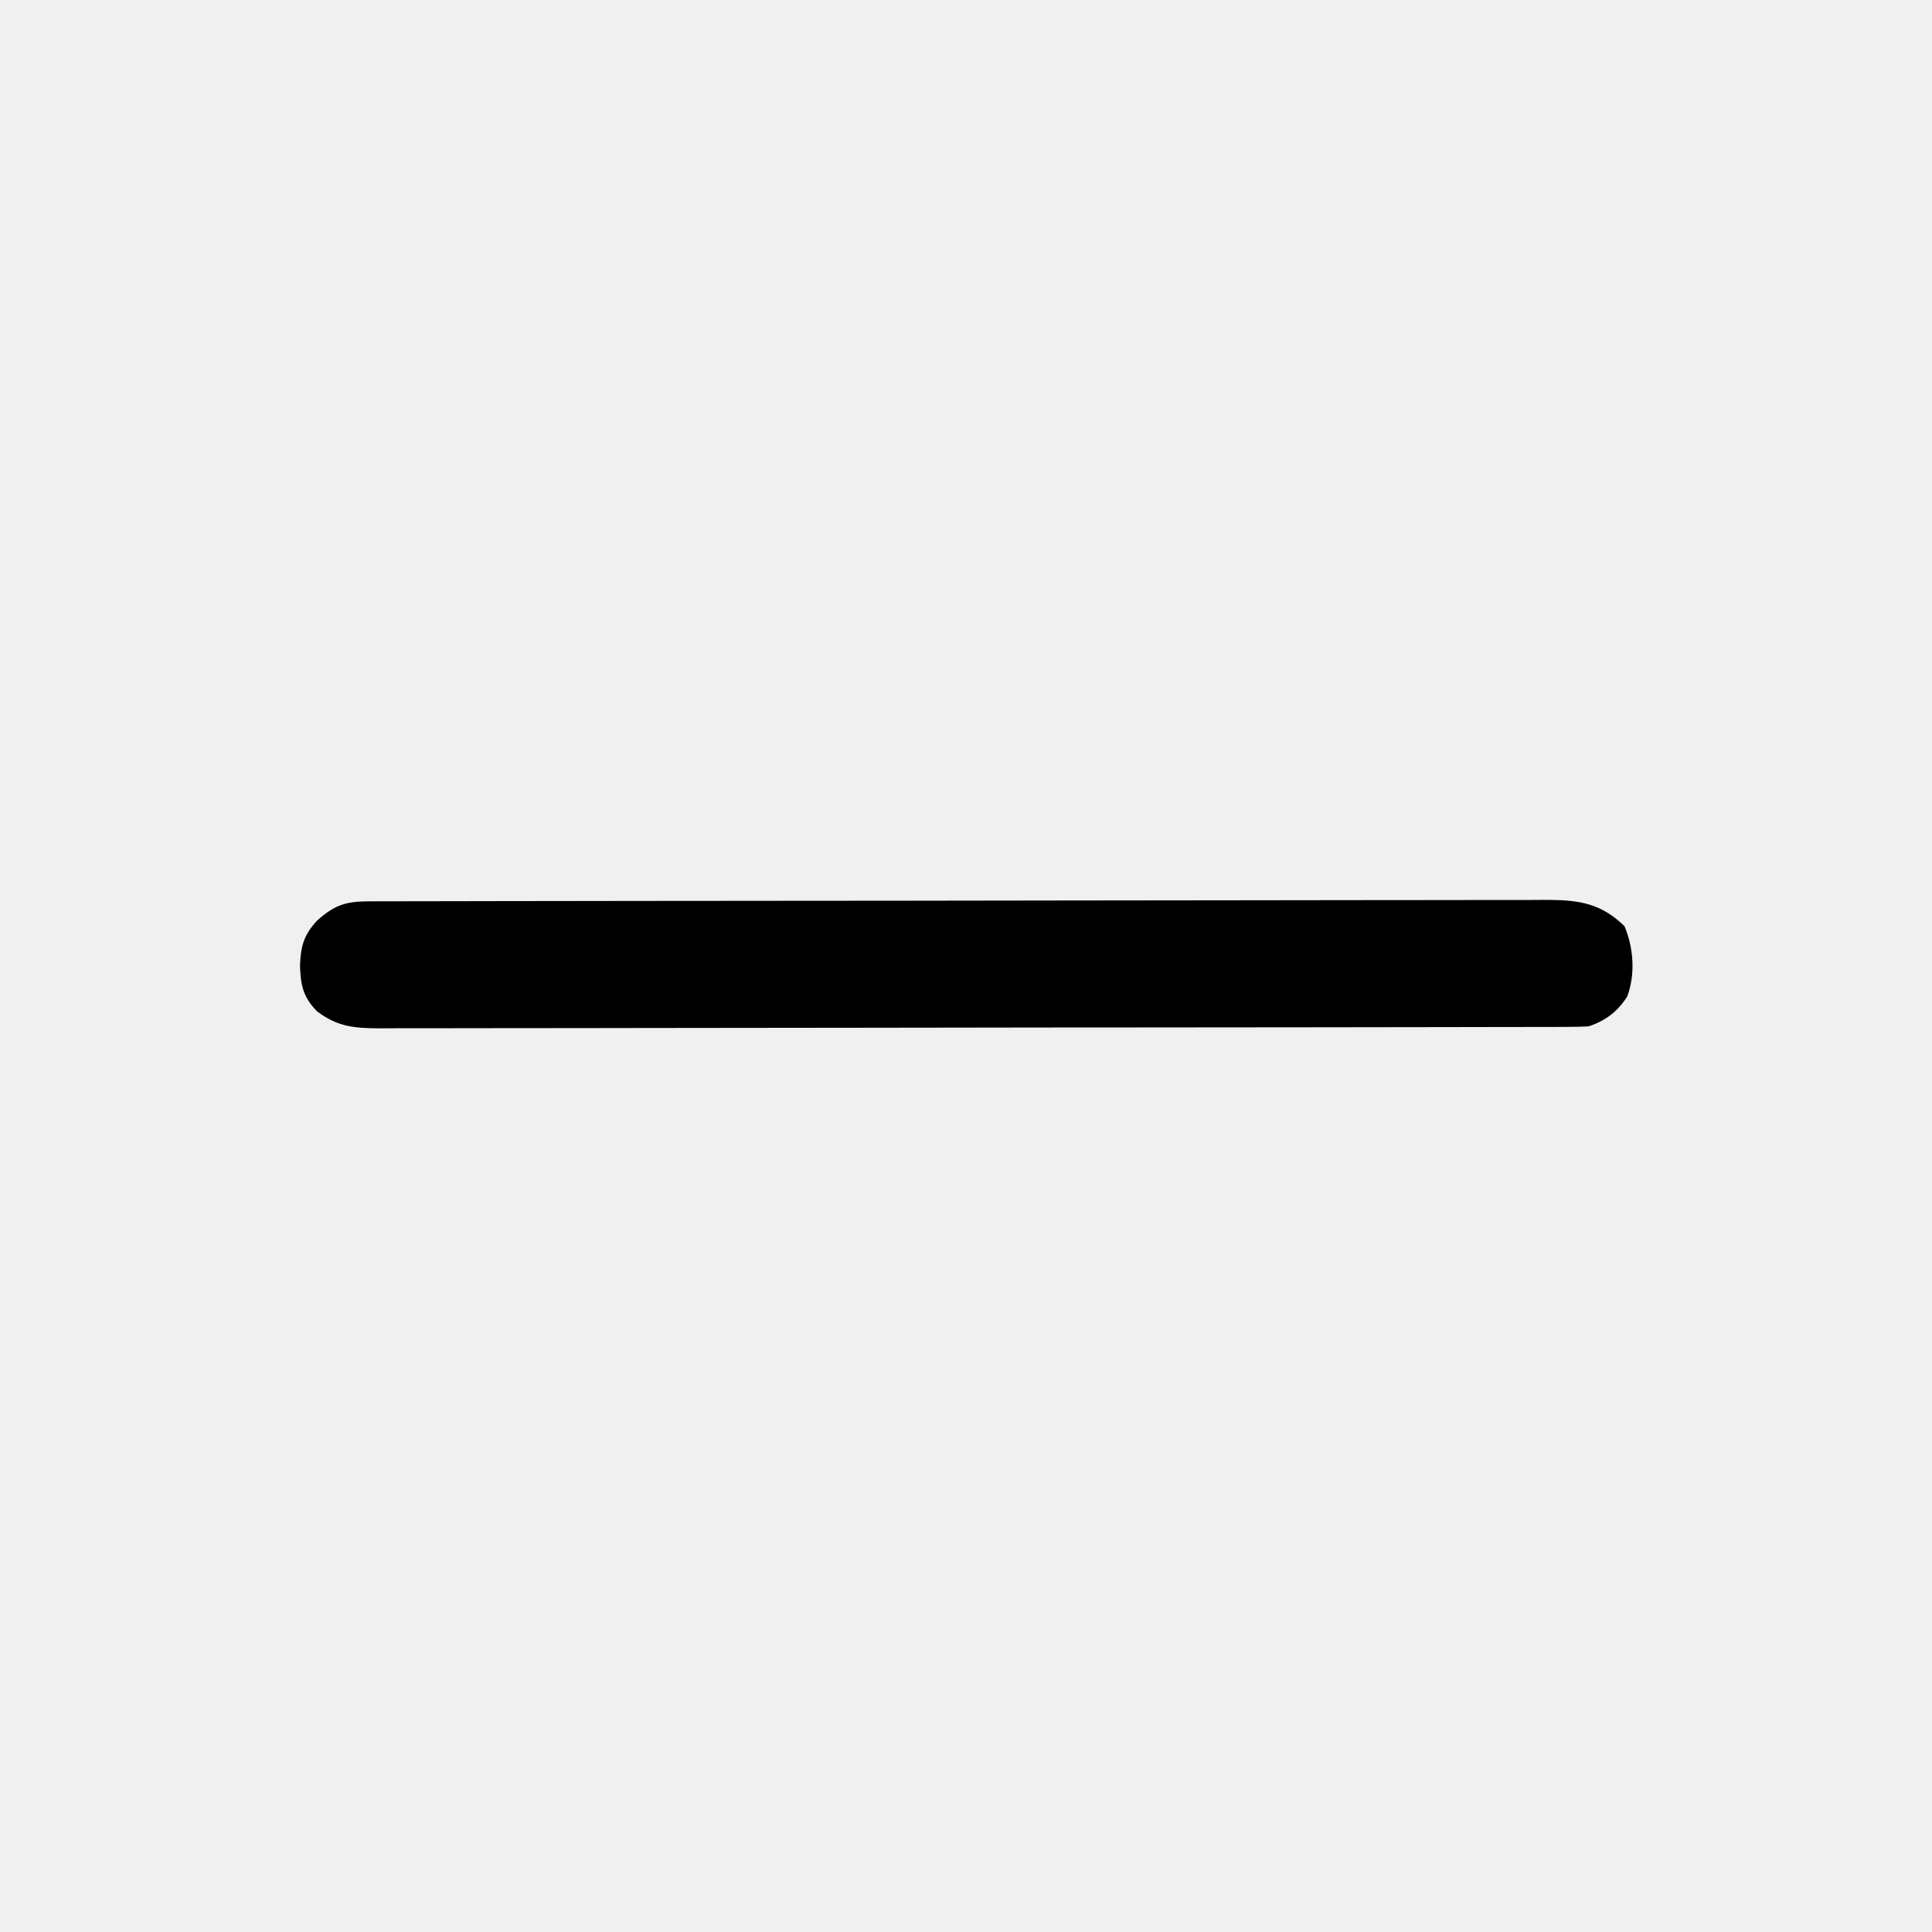
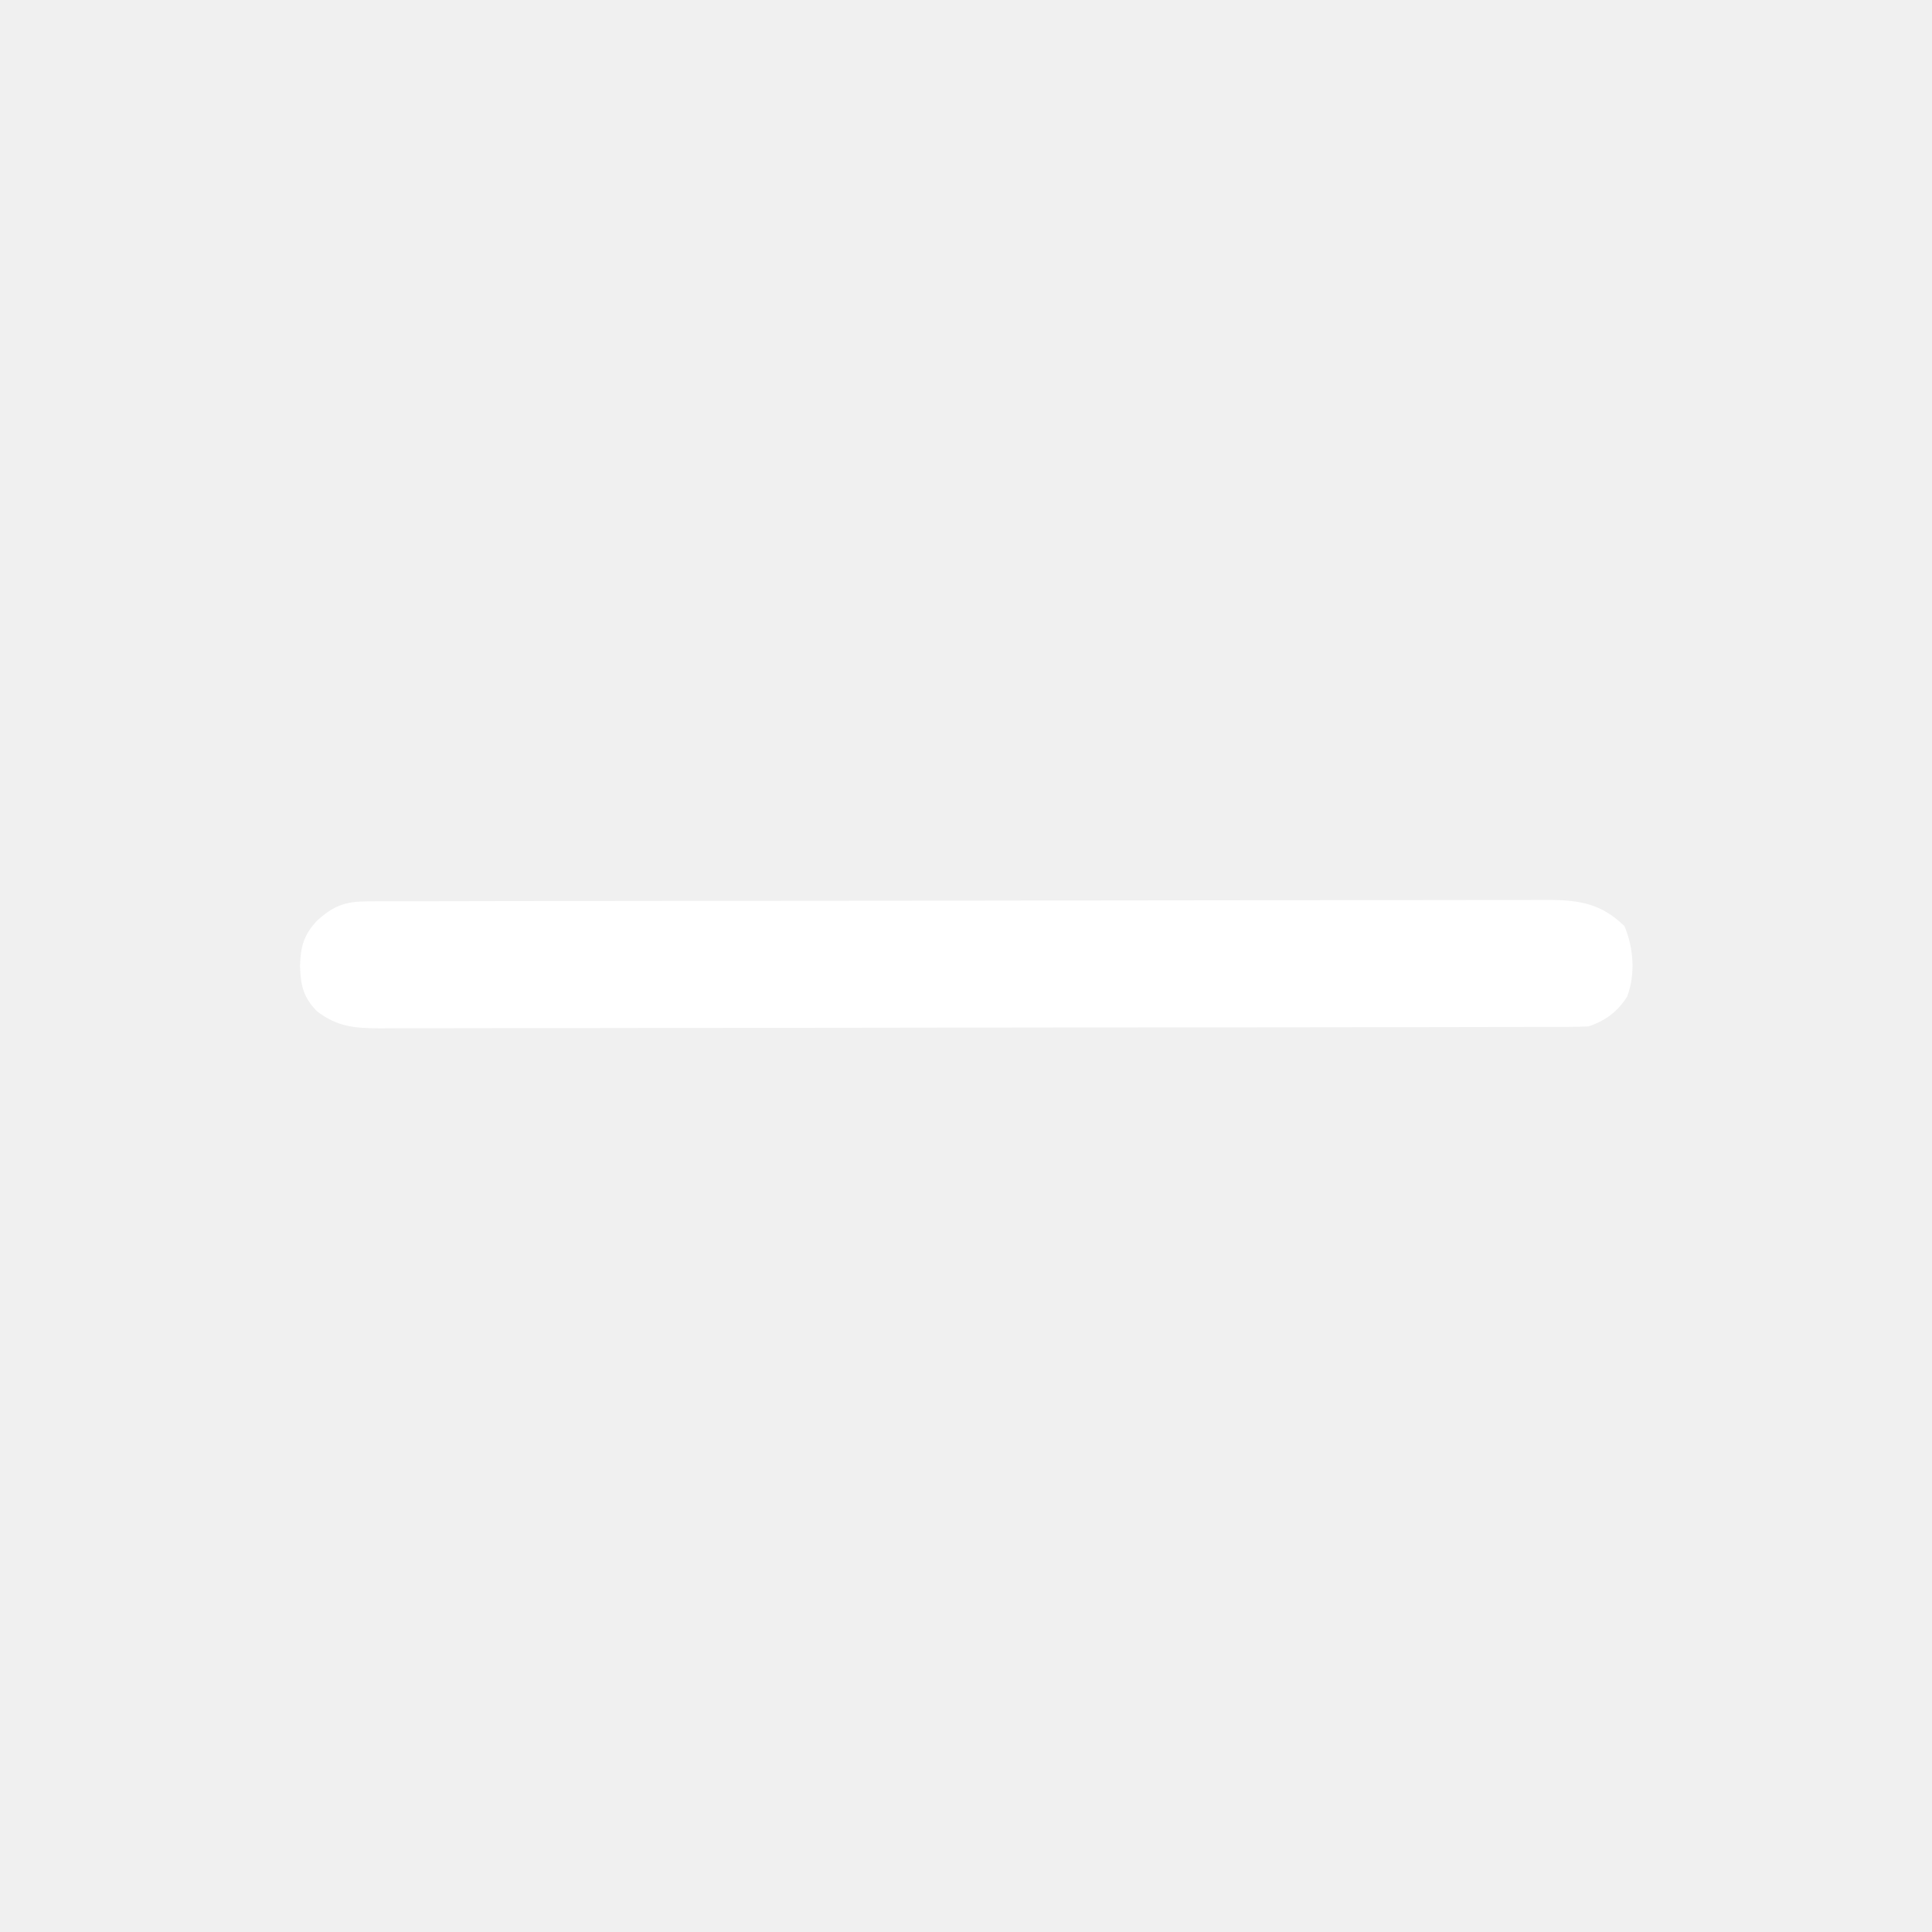
<svg xmlns="http://www.w3.org/2000/svg" version="1.1" width="512" height="512">
-   <path d="M0 0 C1.144 -0.004 2.287 -0.009 3.465 -0.014 C5.358 -0.013 5.358 -0.013 7.29 -0.013 C8.64 -0.016 9.989 -0.02 11.339 -0.024 C15.057 -0.034 18.774 -0.038 22.492 -0.04 C26.498 -0.044 30.504 -0.054 34.511 -0.063 C44.19 -0.082 53.869 -0.093 63.548 -0.101 C68.105 -0.106 72.662 -0.111 77.22 -0.116 C92.366 -0.133 107.513 -0.148 122.66 -0.155 C126.592 -0.157 130.523 -0.159 134.454 -0.161 C135.92 -0.162 135.92 -0.162 137.415 -0.162 C153.246 -0.171 169.077 -0.196 184.908 -0.229 C201.158 -0.262 217.407 -0.28 233.657 -0.283 C242.782 -0.285 251.907 -0.294 261.032 -0.319 C268.803 -0.341 276.574 -0.349 284.345 -0.339 C288.309 -0.335 292.274 -0.337 296.238 -0.356 C299.87 -0.374 303.501 -0.373 307.133 -0.357 C309.064 -0.354 310.996 -0.37 312.927 -0.387 C321.192 -0.325 326.905 0.599 333.031 6.572 C335.454 12.327 335.969 19.246 333.765 25.205 C331.213 29.236 327.985 31.649 323.531 33.134 C321.698 33.229 319.862 33.265 318.027 33.268 C316.876 33.273 315.725 33.277 314.539 33.282 C313.268 33.282 311.998 33.282 310.689 33.281 C309.33 33.285 307.971 33.288 306.613 33.293 C302.87 33.303 299.128 33.306 295.386 33.309 C291.353 33.313 287.32 33.322 283.287 33.331 C273.544 33.351 263.801 33.361 254.058 33.37 C249.472 33.374 244.885 33.38 240.299 33.385 C225.055 33.402 209.811 33.416 194.567 33.424 C190.611 33.426 186.654 33.427 182.698 33.429 C181.223 33.43 181.223 33.43 179.718 33.431 C163.783 33.439 147.848 33.464 131.913 33.497 C115.558 33.53 99.203 33.548 82.848 33.551 C73.663 33.553 64.479 33.562 55.294 33.588 C47.473 33.609 39.652 33.617 31.831 33.608 C27.84 33.603 23.849 33.605 19.859 33.625 C16.204 33.642 12.55 33.641 8.896 33.626 C6.95 33.622 5.004 33.638 3.057 33.655 C-3.679 33.605 -8.029 33.238 -13.469 29.134 C-17.156 25.353 -17.773 22.253 -17.969 17.134 C-17.786 12.016 -17.039 8.994 -13.469 5.134 C-9.007 1.108 -5.941 0.011 0 0 Z " fill="#000000" transform="translate(97.46929,238.8658)" />
+   <path d="M0 0 C1.144 -0.004 2.287 -0.009 3.465 -0.014 C5.358 -0.013 5.358 -0.013 7.29 -0.013 C8.64 -0.016 9.989 -0.02 11.339 -0.024 C15.057 -0.034 18.774 -0.038 22.492 -0.04 C26.498 -0.044 30.504 -0.054 34.511 -0.063 C44.19 -0.082 53.869 -0.093 63.548 -0.101 C68.105 -0.106 72.662 -0.111 77.22 -0.116 C92.366 -0.133 107.513 -0.148 122.66 -0.155 C126.592 -0.157 130.523 -0.159 134.454 -0.161 C135.92 -0.162 135.92 -0.162 137.415 -0.162 C153.246 -0.171 169.077 -0.196 184.908 -0.229 C201.158 -0.262 217.407 -0.28 233.657 -0.283 C242.782 -0.285 251.907 -0.294 261.032 -0.319 C268.803 -0.341 276.574 -0.349 284.345 -0.339 C288.309 -0.335 292.274 -0.337 296.238 -0.356 C299.87 -0.374 303.501 -0.373 307.133 -0.357 C309.064 -0.354 310.996 -0.37 312.927 -0.387 C321.192 -0.325 326.905 0.599 333.031 6.572 C335.454 12.327 335.969 19.246 333.765 25.205 C331.213 29.236 327.985 31.649 323.531 33.134 C321.698 33.229 319.862 33.265 318.027 33.268 C316.876 33.273 315.725 33.277 314.539 33.282 C313.268 33.282 311.998 33.282 310.689 33.281 C309.33 33.285 307.971 33.288 306.613 33.293 C302.87 33.303 299.128 33.306 295.386 33.309 C291.353 33.313 287.32 33.322 283.287 33.331 C273.544 33.351 263.801 33.361 254.058 33.37 C249.472 33.374 244.885 33.38 240.299 33.385 C225.055 33.402 209.811 33.416 194.567 33.424 C190.611 33.426 186.654 33.427 182.698 33.429 C181.223 33.43 181.223 33.43 179.718 33.431 C163.783 33.439 147.848 33.464 131.913 33.497 C115.558 33.53 99.203 33.548 82.848 33.551 C73.663 33.553 64.479 33.562 55.294 33.588 C47.473 33.609 39.652 33.617 31.831 33.608 C27.84 33.603 23.849 33.605 19.859 33.625 C16.204 33.642 12.55 33.641 8.896 33.626 C6.95 33.622 5.004 33.638 3.057 33.655 C-3.679 33.605 -8.029 33.238 -13.469 29.134 C-17.156 25.353 -17.773 22.253 -17.969 17.134 C-17.786 12.016 -17.039 8.994 -13.469 5.134 C-9.007 1.108 -5.941 0.011 0 0 Z " fill="#ffffff" transform="translate(97.46929,238.8658)" />
</svg>
